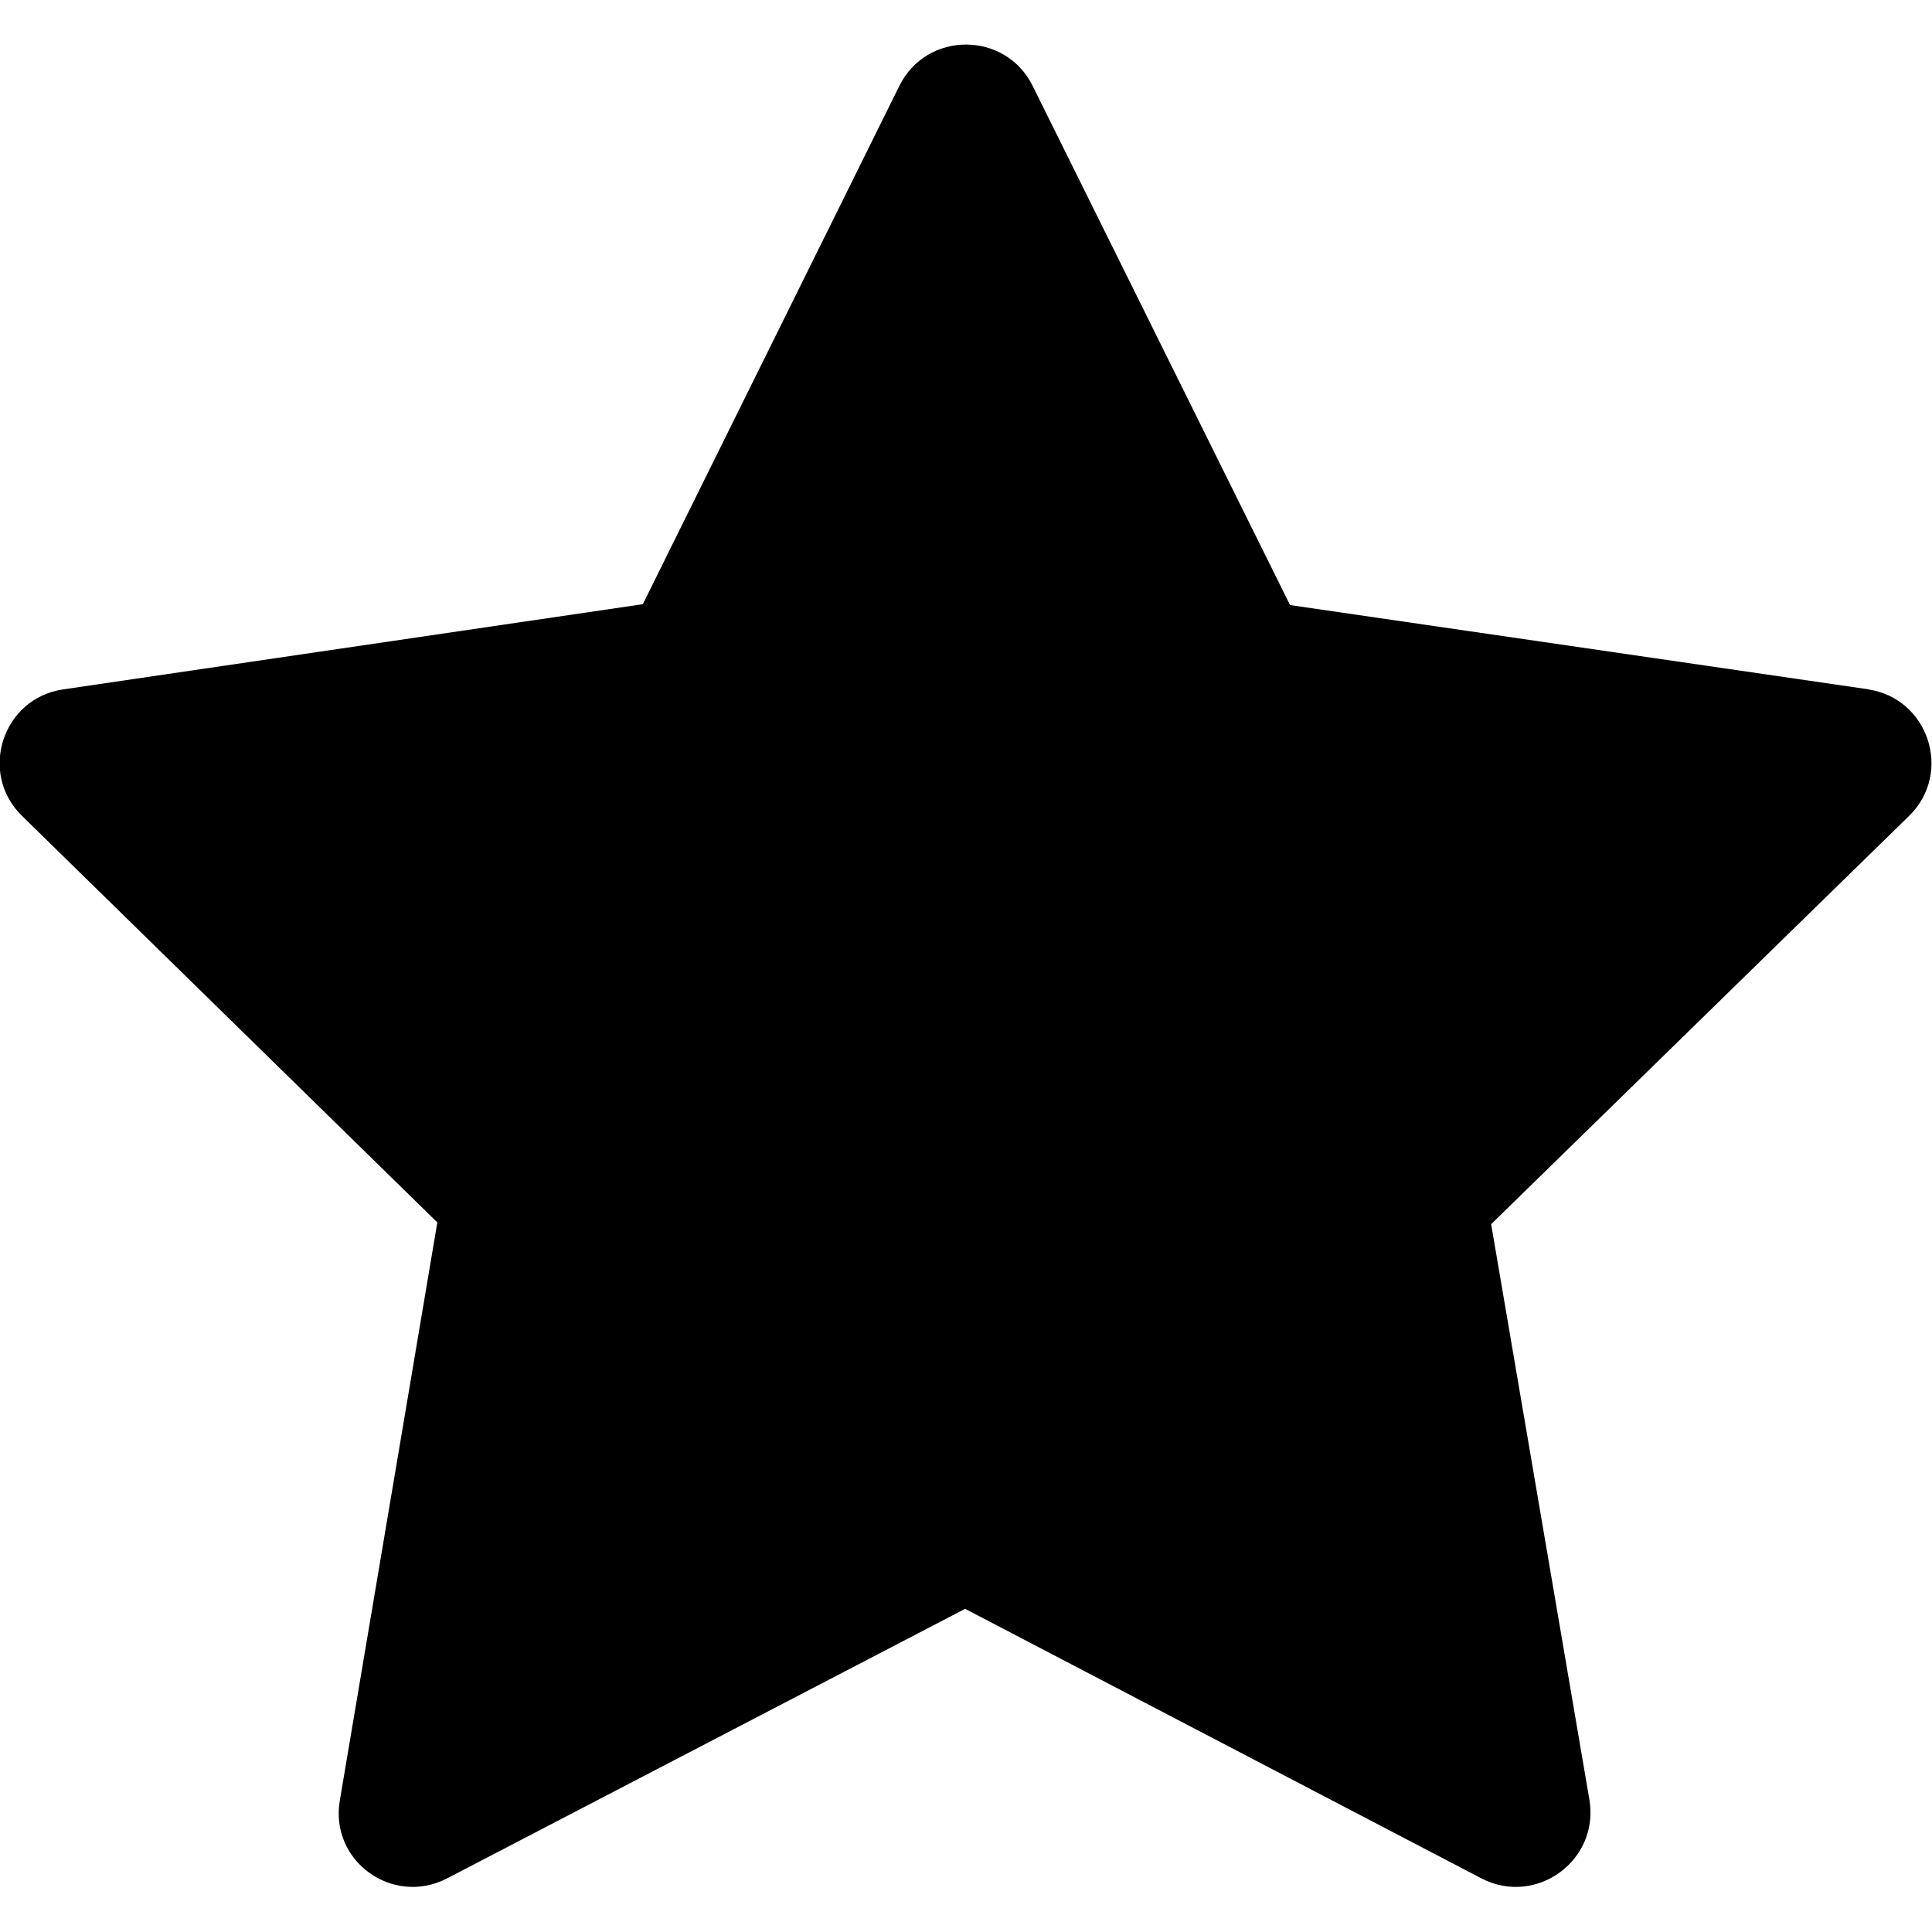
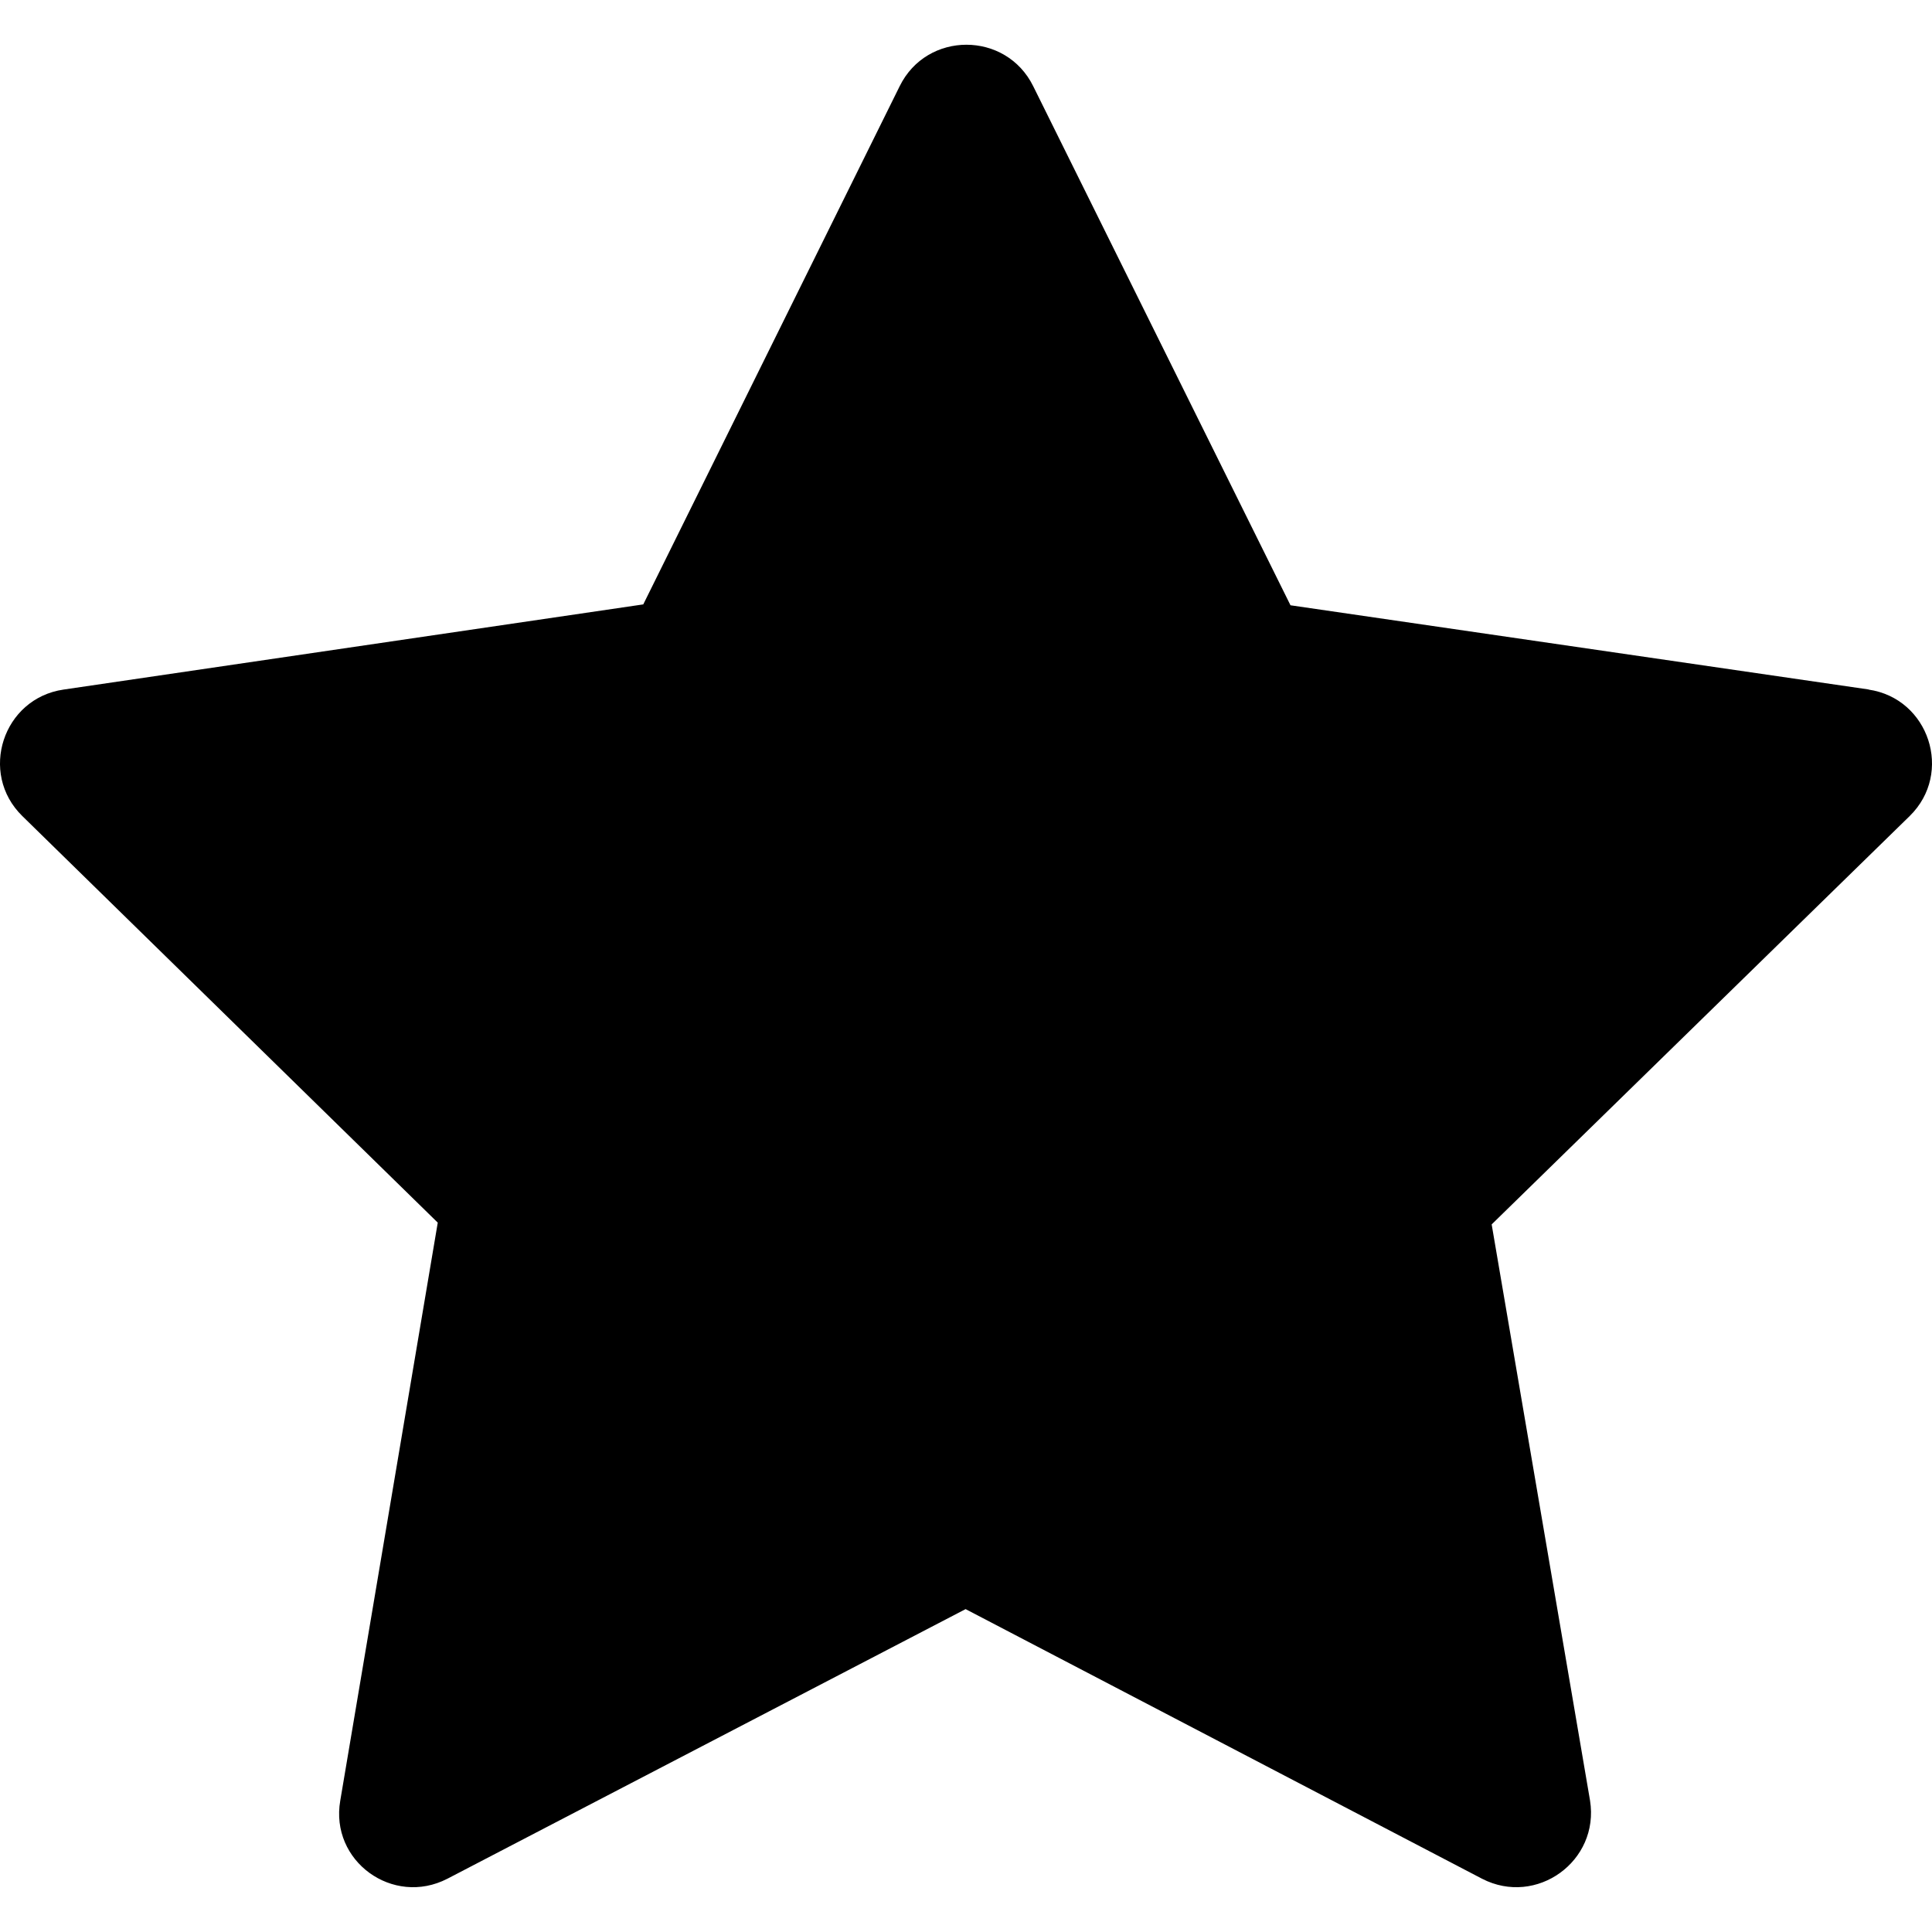
- <svg xmlns="http://www.w3.org/2000/svg" viewBox="0 0 22 22">
-   <path d="M21.28,7.85l-6.59-.96L11.76,.98c-.31-.63-1.21-.63-1.52,0l-2.92,5.9L.72,7.85c-.69,.1-.97,.95-.47,1.44l4.73,4.63-1.11,6.58c-.12,.69,.6,1.21,1.22,.89l5.9-3.07,5.88,3.07c.62,.32,1.34-.2,1.23-.89l-1.12-6.56,4.76-4.65c.5-.49,.22-1.34-.47-1.44Z" />
+ <svg xmlns="http://www.w3.org/2000/svg" viewBox="0 0 24 24">
+   <path d="M23.221 8.566L16.031 7.519L12.835 1.071C12.496 0.384 11.514 0.384 11.176 1.071L7.991 7.508L0.79 8.566C0.037 8.675 -0.268 9.603 0.277 10.137L5.438 15.188L4.227 22.367C4.096 23.12 4.881 23.687 5.558 23.338L11.995 19.989L18.41 23.338C19.086 23.687 19.872 23.12 19.752 22.367L18.53 15.21L23.723 10.137C24.268 9.603 23.963 8.675 23.21 8.566H23.221Z" />
</svg>
